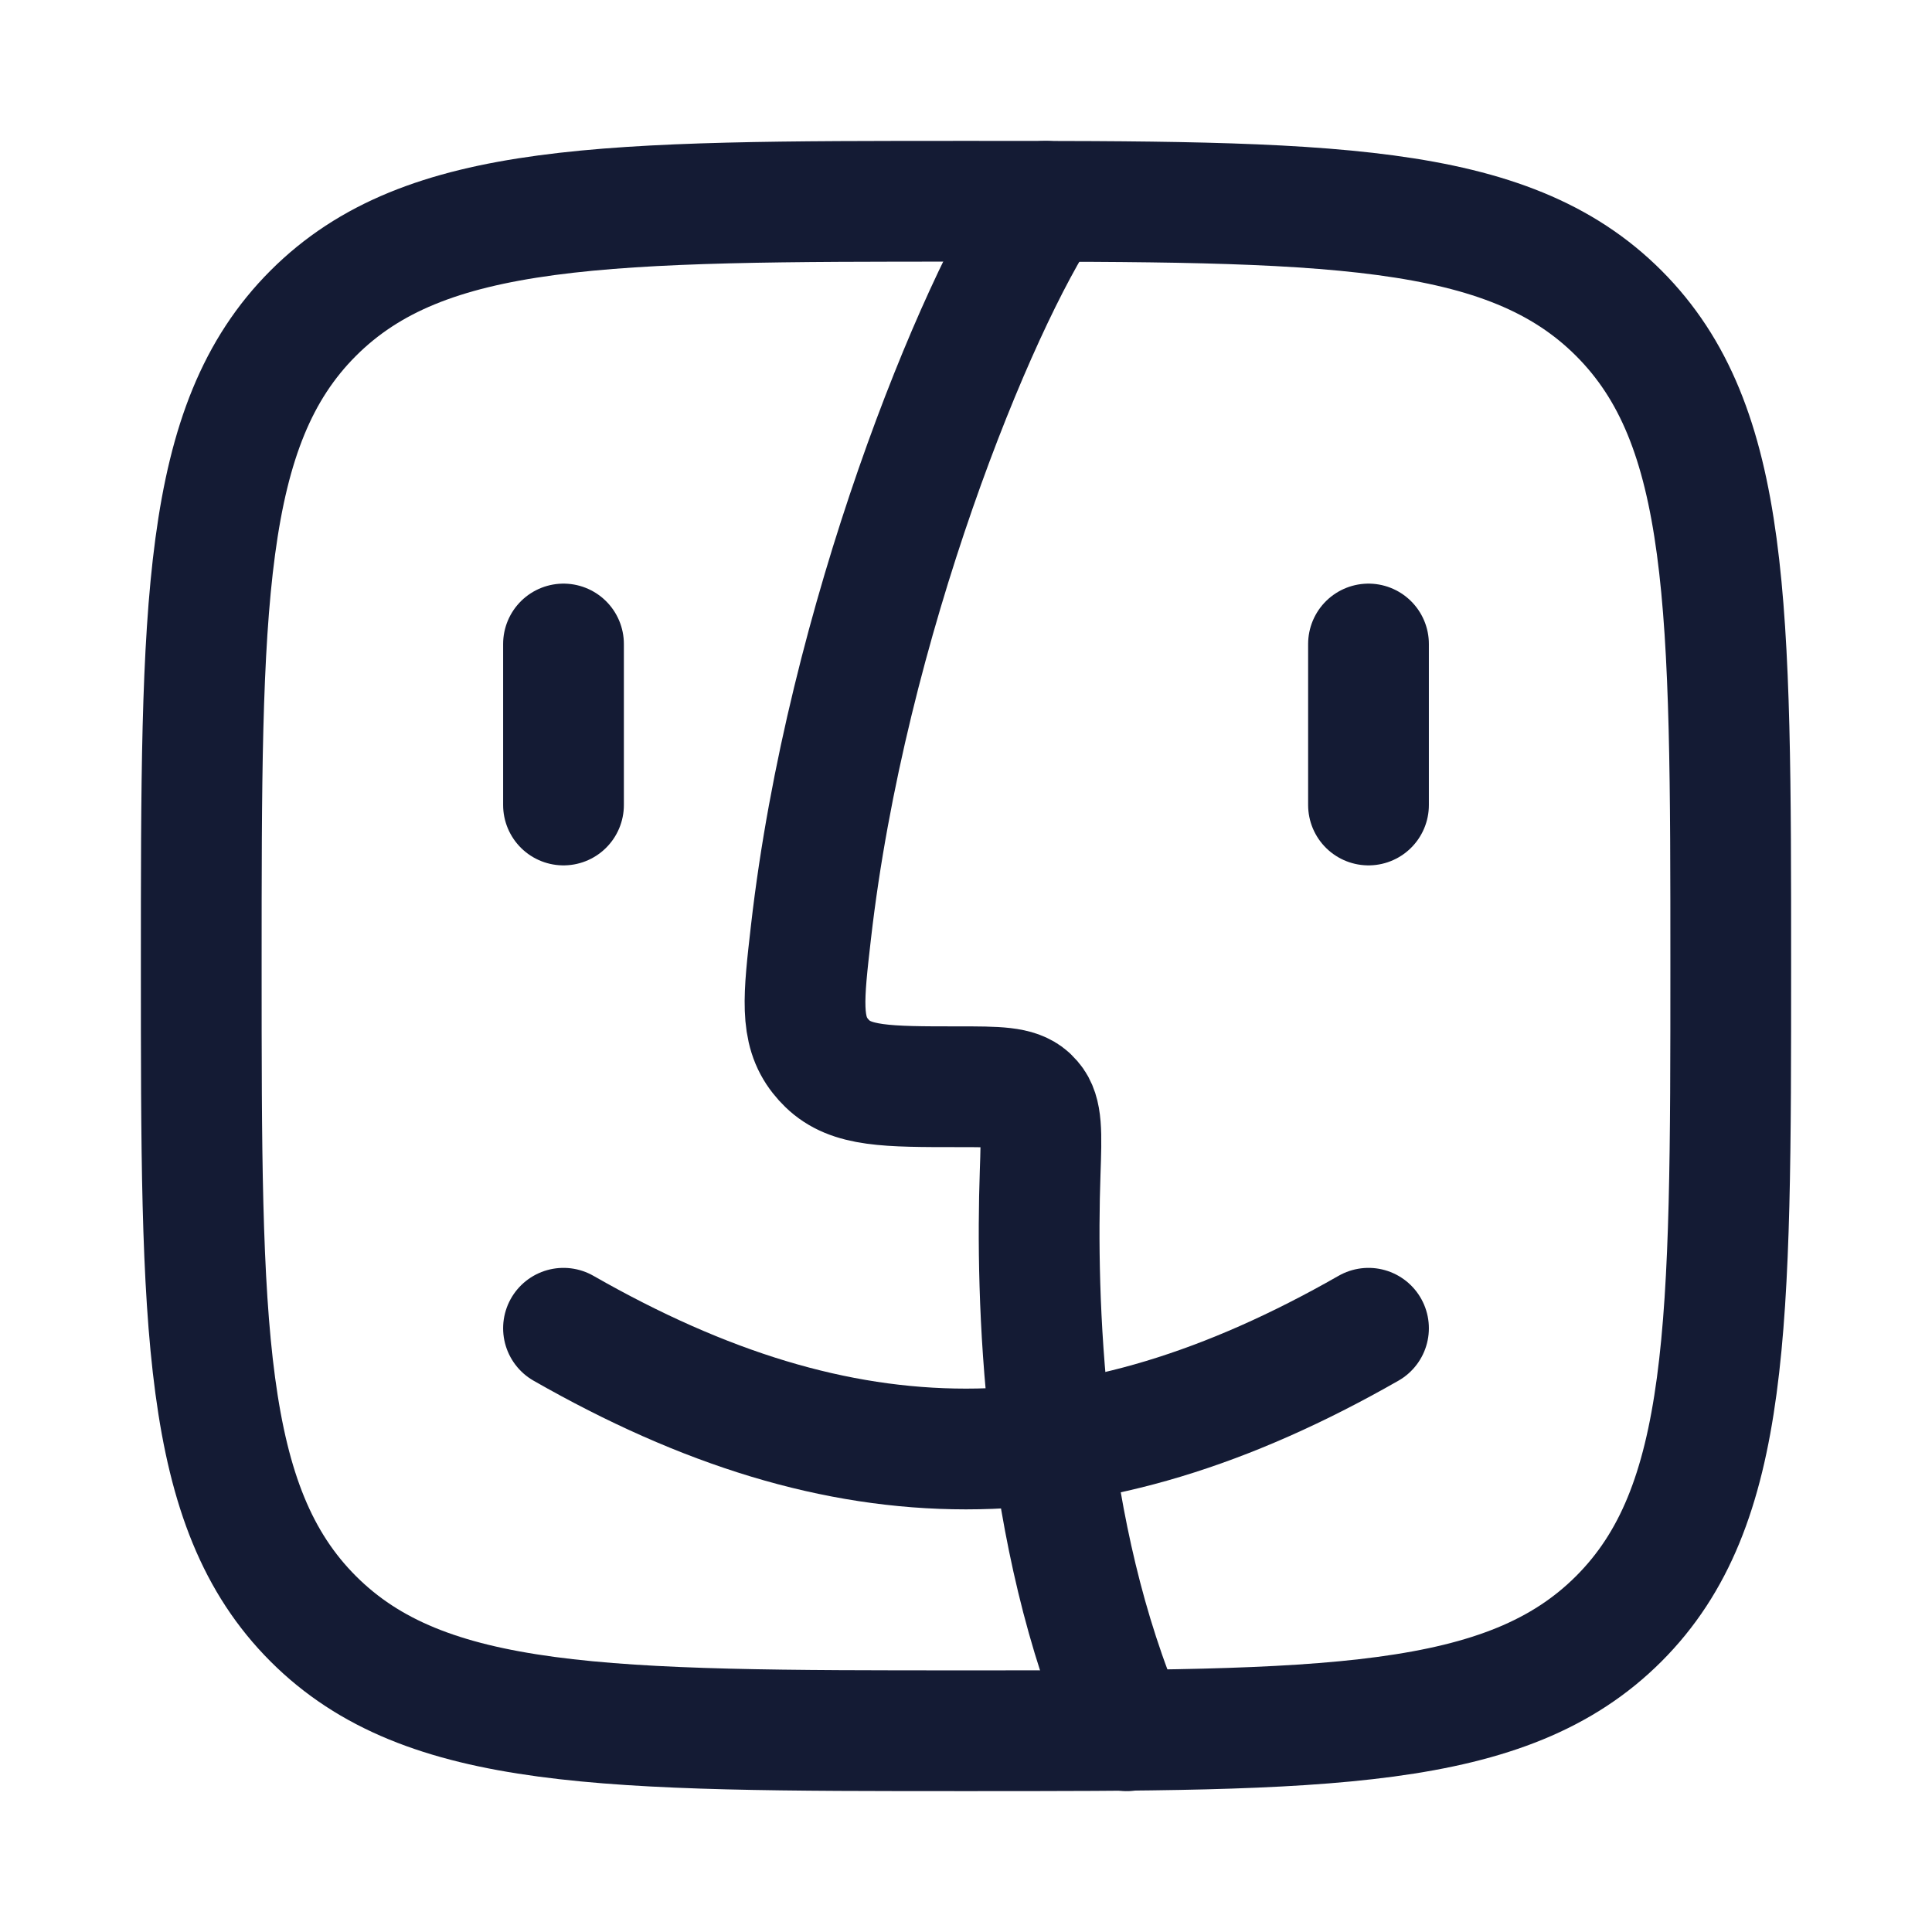
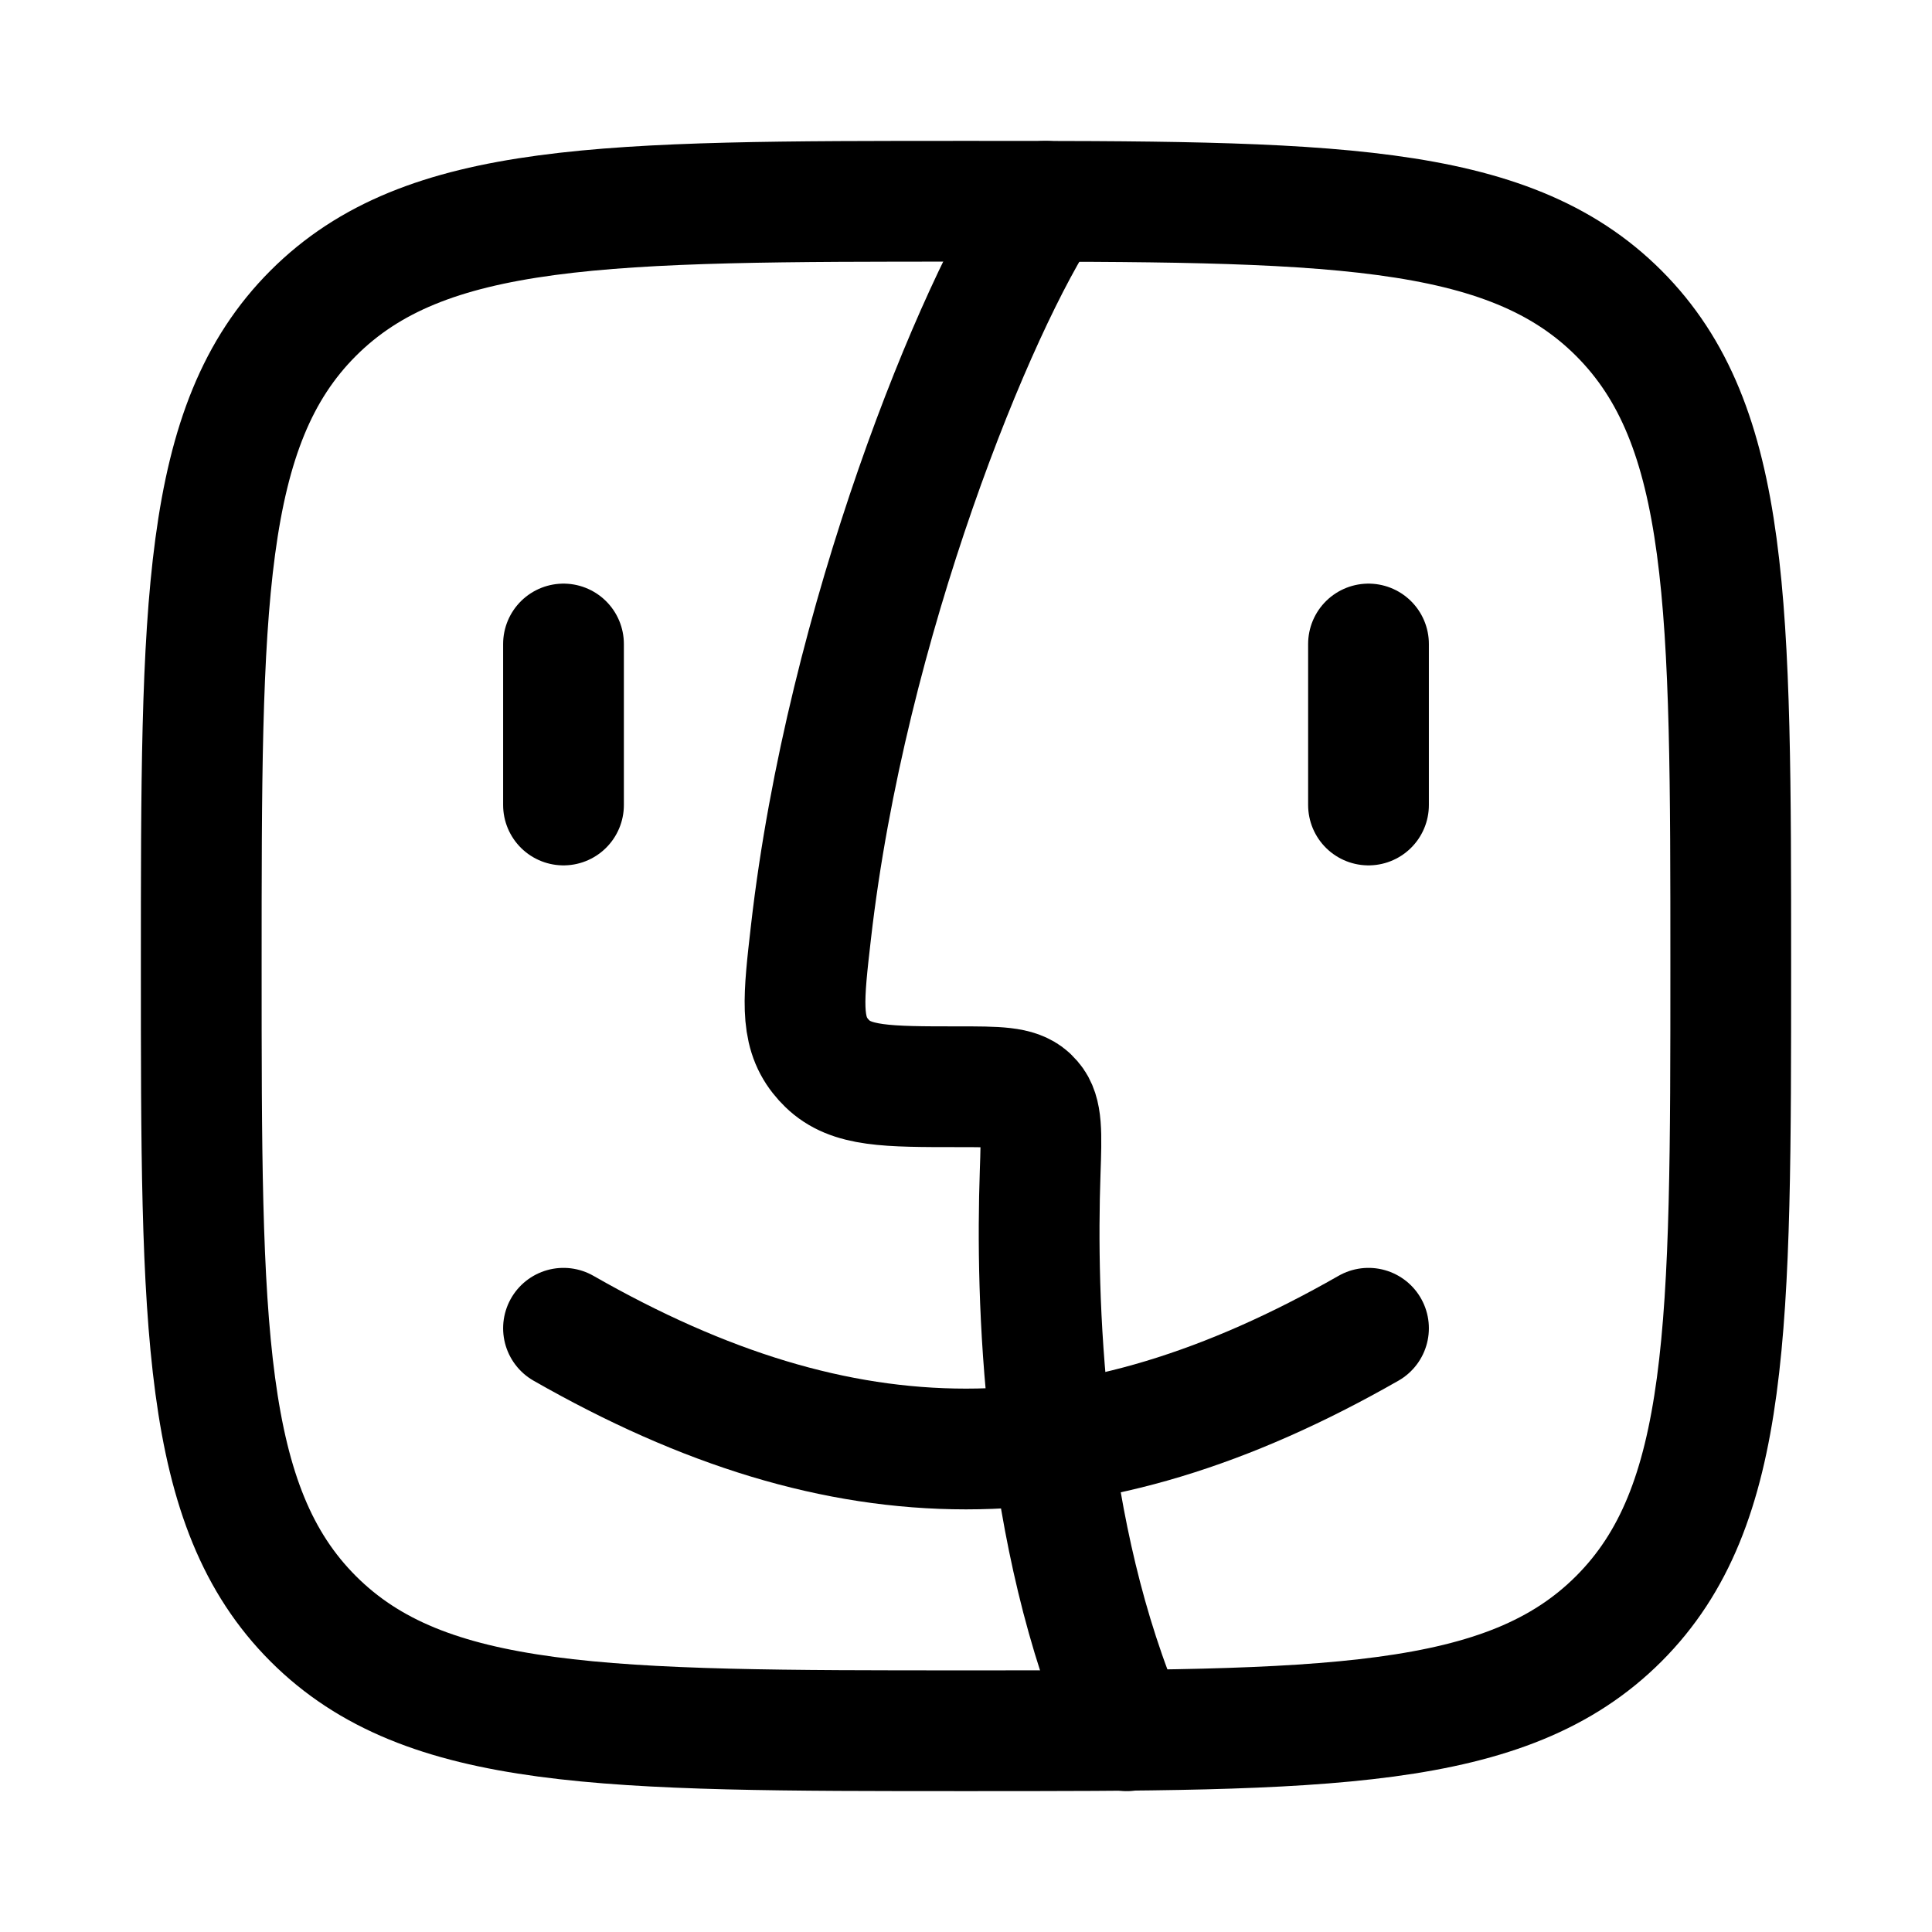
- <svg xmlns="http://www.w3.org/2000/svg" width="24" height="24" viewBox="0 0 24 24" fill="none">
-   <path d="M2.5 12C2.5 7.522 2.5 5.282 3.891 3.891C5.282 2.5 7.522 2.5 12 2.5C16.478 2.5 18.718 2.5 20.109 3.891C21.5 5.282 21.5 7.522 21.5 12C21.5 16.478 21.5 18.718 20.109 20.109C18.718 21.5 16.478 21.5 12 21.5C7.522 21.5 5.282 21.5 3.891 20.109C2.5 18.718 2.5 16.478 2.5 12Z" stroke="#141B34" stroke-width="1.5" stroke-linejoin="round" />
-   <path d="M7 8V10" stroke="#141B34" stroke-width="1.5" stroke-linecap="round" stroke-linejoin="round" />
-   <path d="M17 8V10" stroke="#141B34" stroke-width="1.5" stroke-linecap="round" stroke-linejoin="round" />
-   <path d="M7 16.5C10.5 18.5 13.5 18.5 17 16.5" stroke="#141B34" stroke-width="1.5" stroke-linecap="round" stroke-linejoin="round" />
-   <path d="M12.99 2.5C12.124 3.785 10.516 7.713 10.074 11.58C9.981 12.39 9.935 12.795 10.191 13.118C10.215 13.149 10.247 13.184 10.276 13.212C10.571 13.5 11.015 13.5 11.903 13.5C12.389 13.5 12.632 13.5 12.777 13.631C12.792 13.646 12.805 13.659 12.819 13.675C12.947 13.822 12.938 14.072 12.921 14.571C12.868 16.116 12.94 19.052 14 21.5" stroke="#141B34" stroke-width="1.5" stroke-linecap="round" stroke-linejoin="round" />
+ <svg xmlns="http://www.w3.org/2000/svg" width="14" height="14" viewBox="0 0 24 24" fill="none">
+   <path d="M2.5 12C2.5 7.522 2.5 5.282 3.891 3.891C5.282 2.5 7.522 2.5 12 2.5C16.478 2.5 18.718 2.5 20.109 3.891C21.5 5.282 21.5 7.522 21.5 12C21.5 16.478 21.5 18.718 20.109 20.109C18.718 21.5 16.478 21.5 12 21.5C7.522 21.5 5.282 21.5 3.891 20.109C2.5 18.718 2.5 16.478 2.5 12Z" stroke="currentColor" stroke-width="1.5" stroke-linejoin="round" />
+   <path d="M7 8V10" stroke="currentColor" stroke-width="1.5" stroke-linecap="round" stroke-linejoin="round" />
+   <path d="M17 8V10" stroke="currentColor" stroke-width="1.5" stroke-linecap="round" stroke-linejoin="round" />
+   <path d="M7 16.5C10.5 18.5 13.5 18.5 17 16.5" stroke="currentColor" stroke-width="1.5" stroke-linecap="round" stroke-linejoin="round" />
+   <path d="M12.99 2.5C12.124 3.785 10.516 7.713 10.074 11.58C9.981 12.39 9.935 12.795 10.191 13.118C10.215 13.149 10.247 13.184 10.276 13.212C10.571 13.5 11.015 13.5 11.903 13.5C12.389 13.5 12.632 13.5 12.777 13.631C12.792 13.646 12.805 13.659 12.819 13.675C12.947 13.822 12.938 14.072 12.921 14.571C12.868 16.116 12.94 19.052 14 21.5" stroke="currentColor" stroke-width="1.5" stroke-linecap="round" stroke-linejoin="round" />
</svg>
